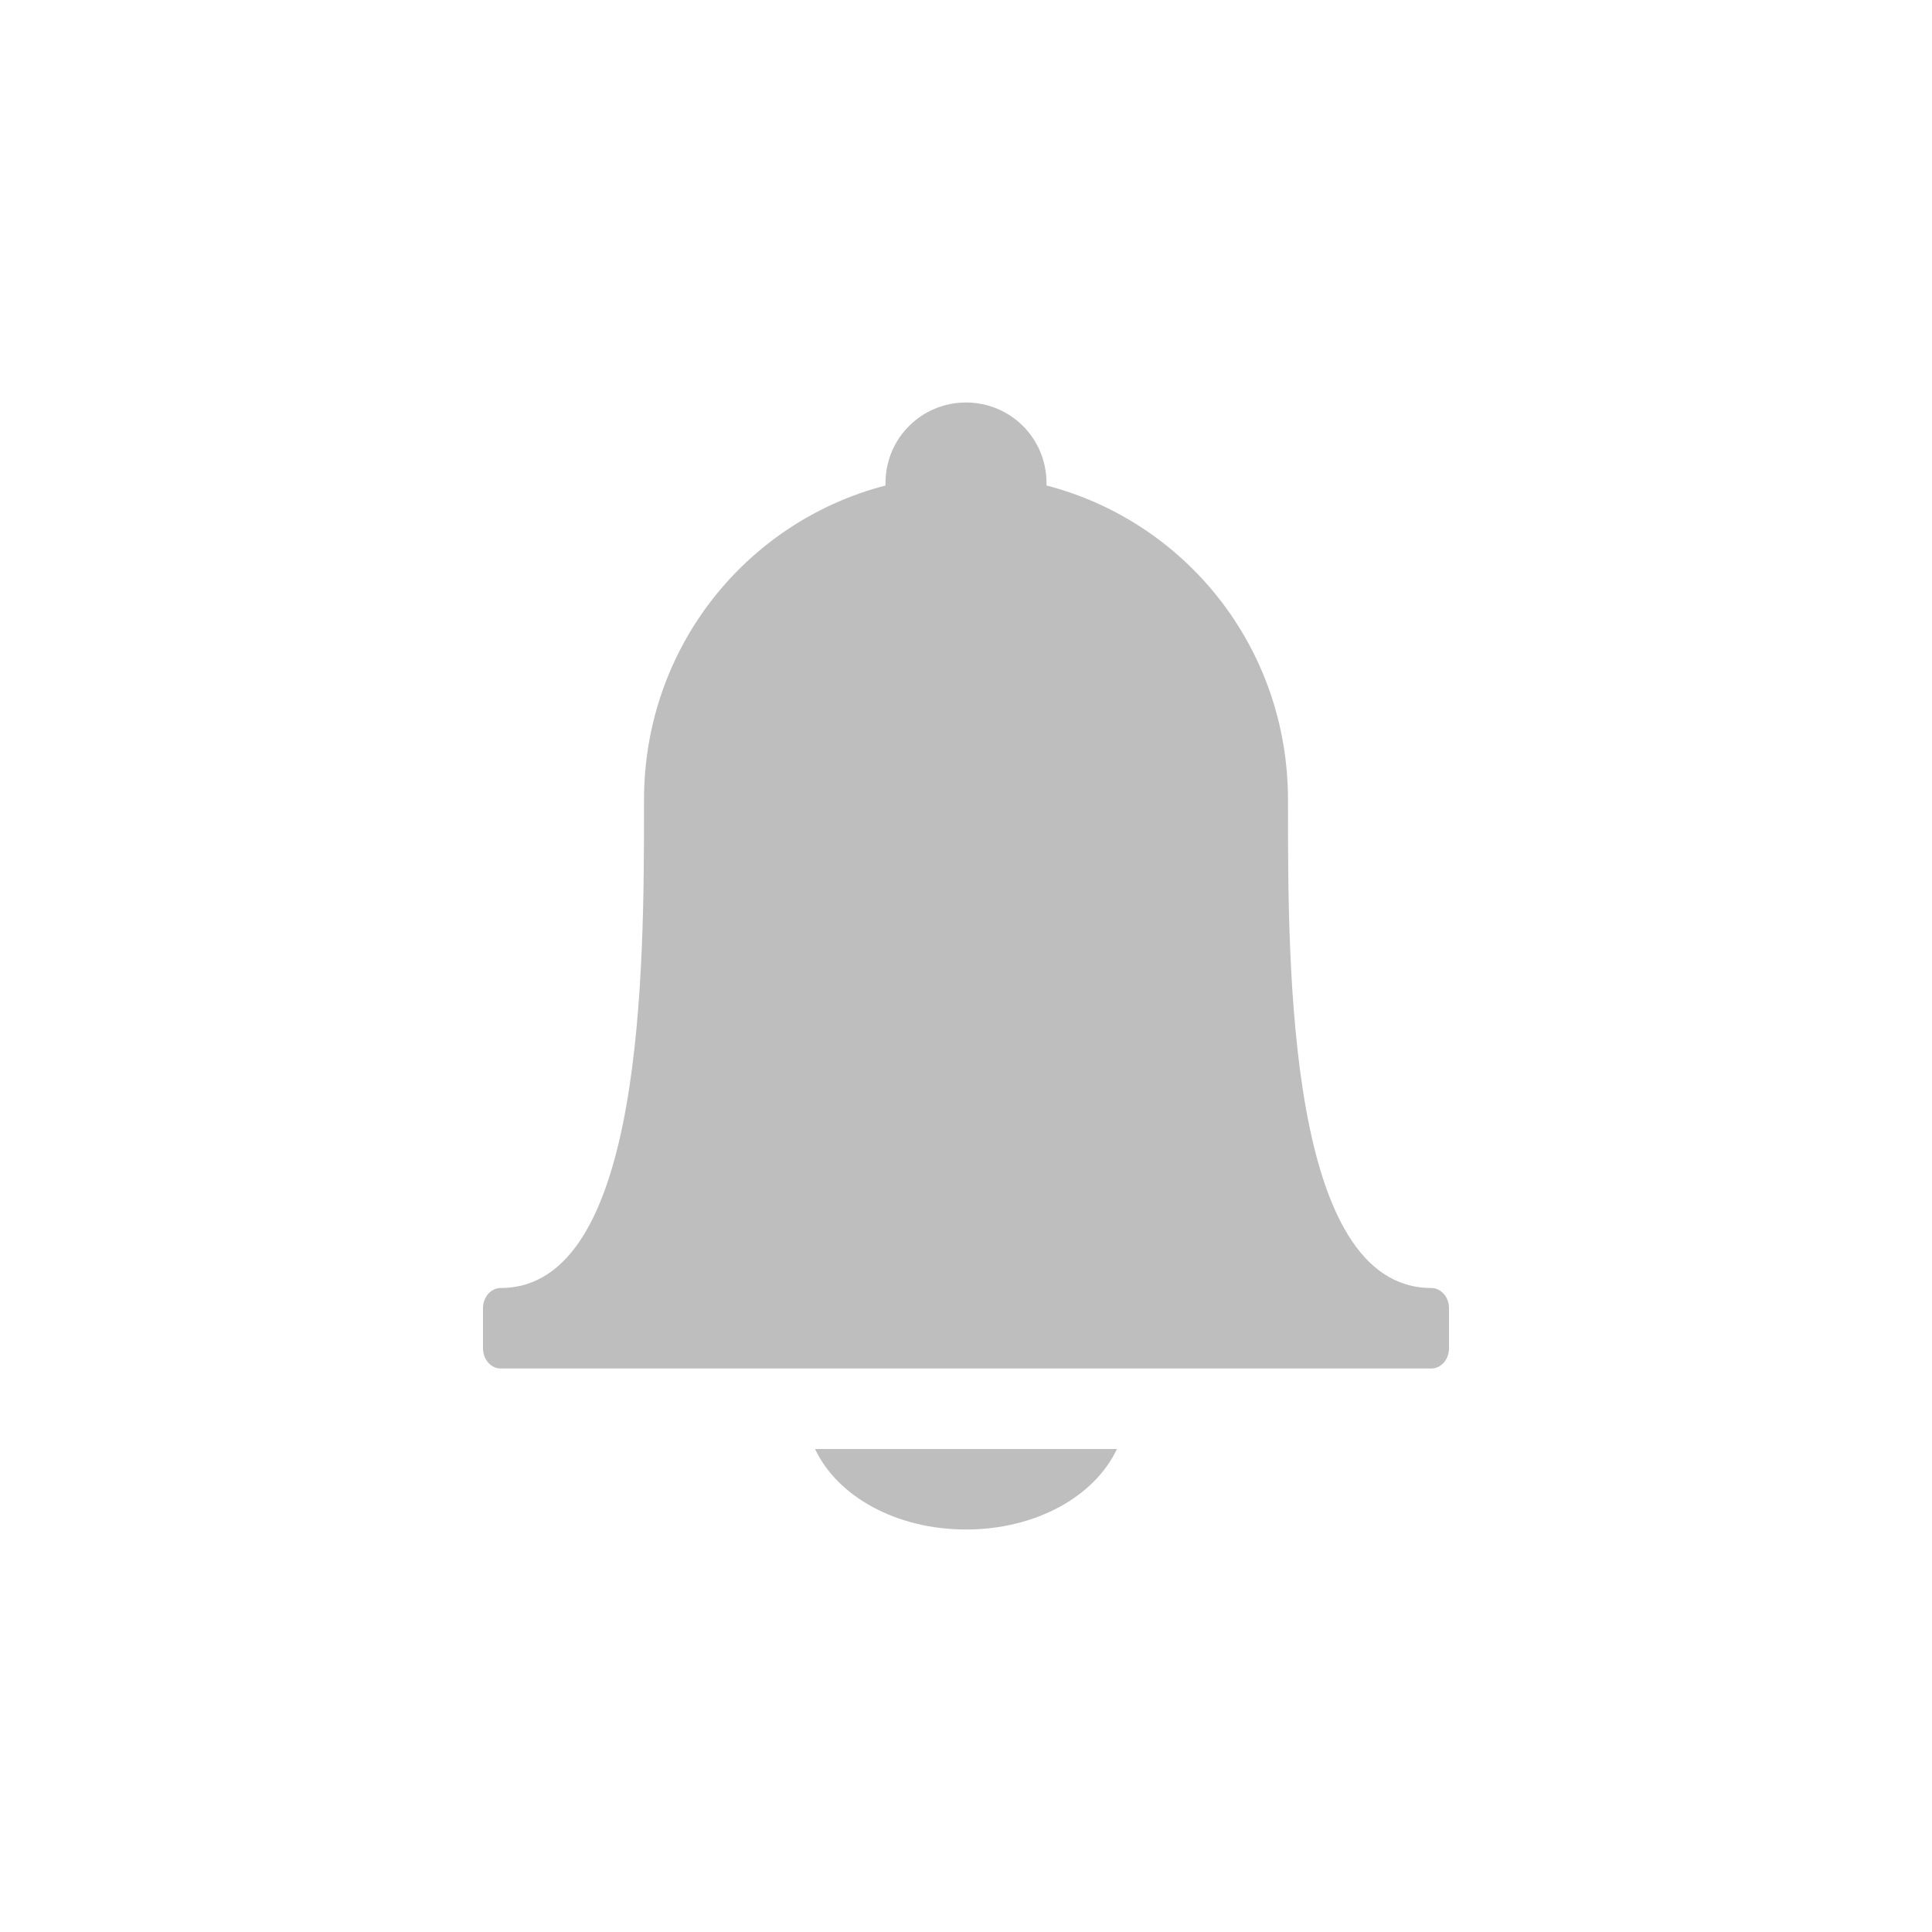
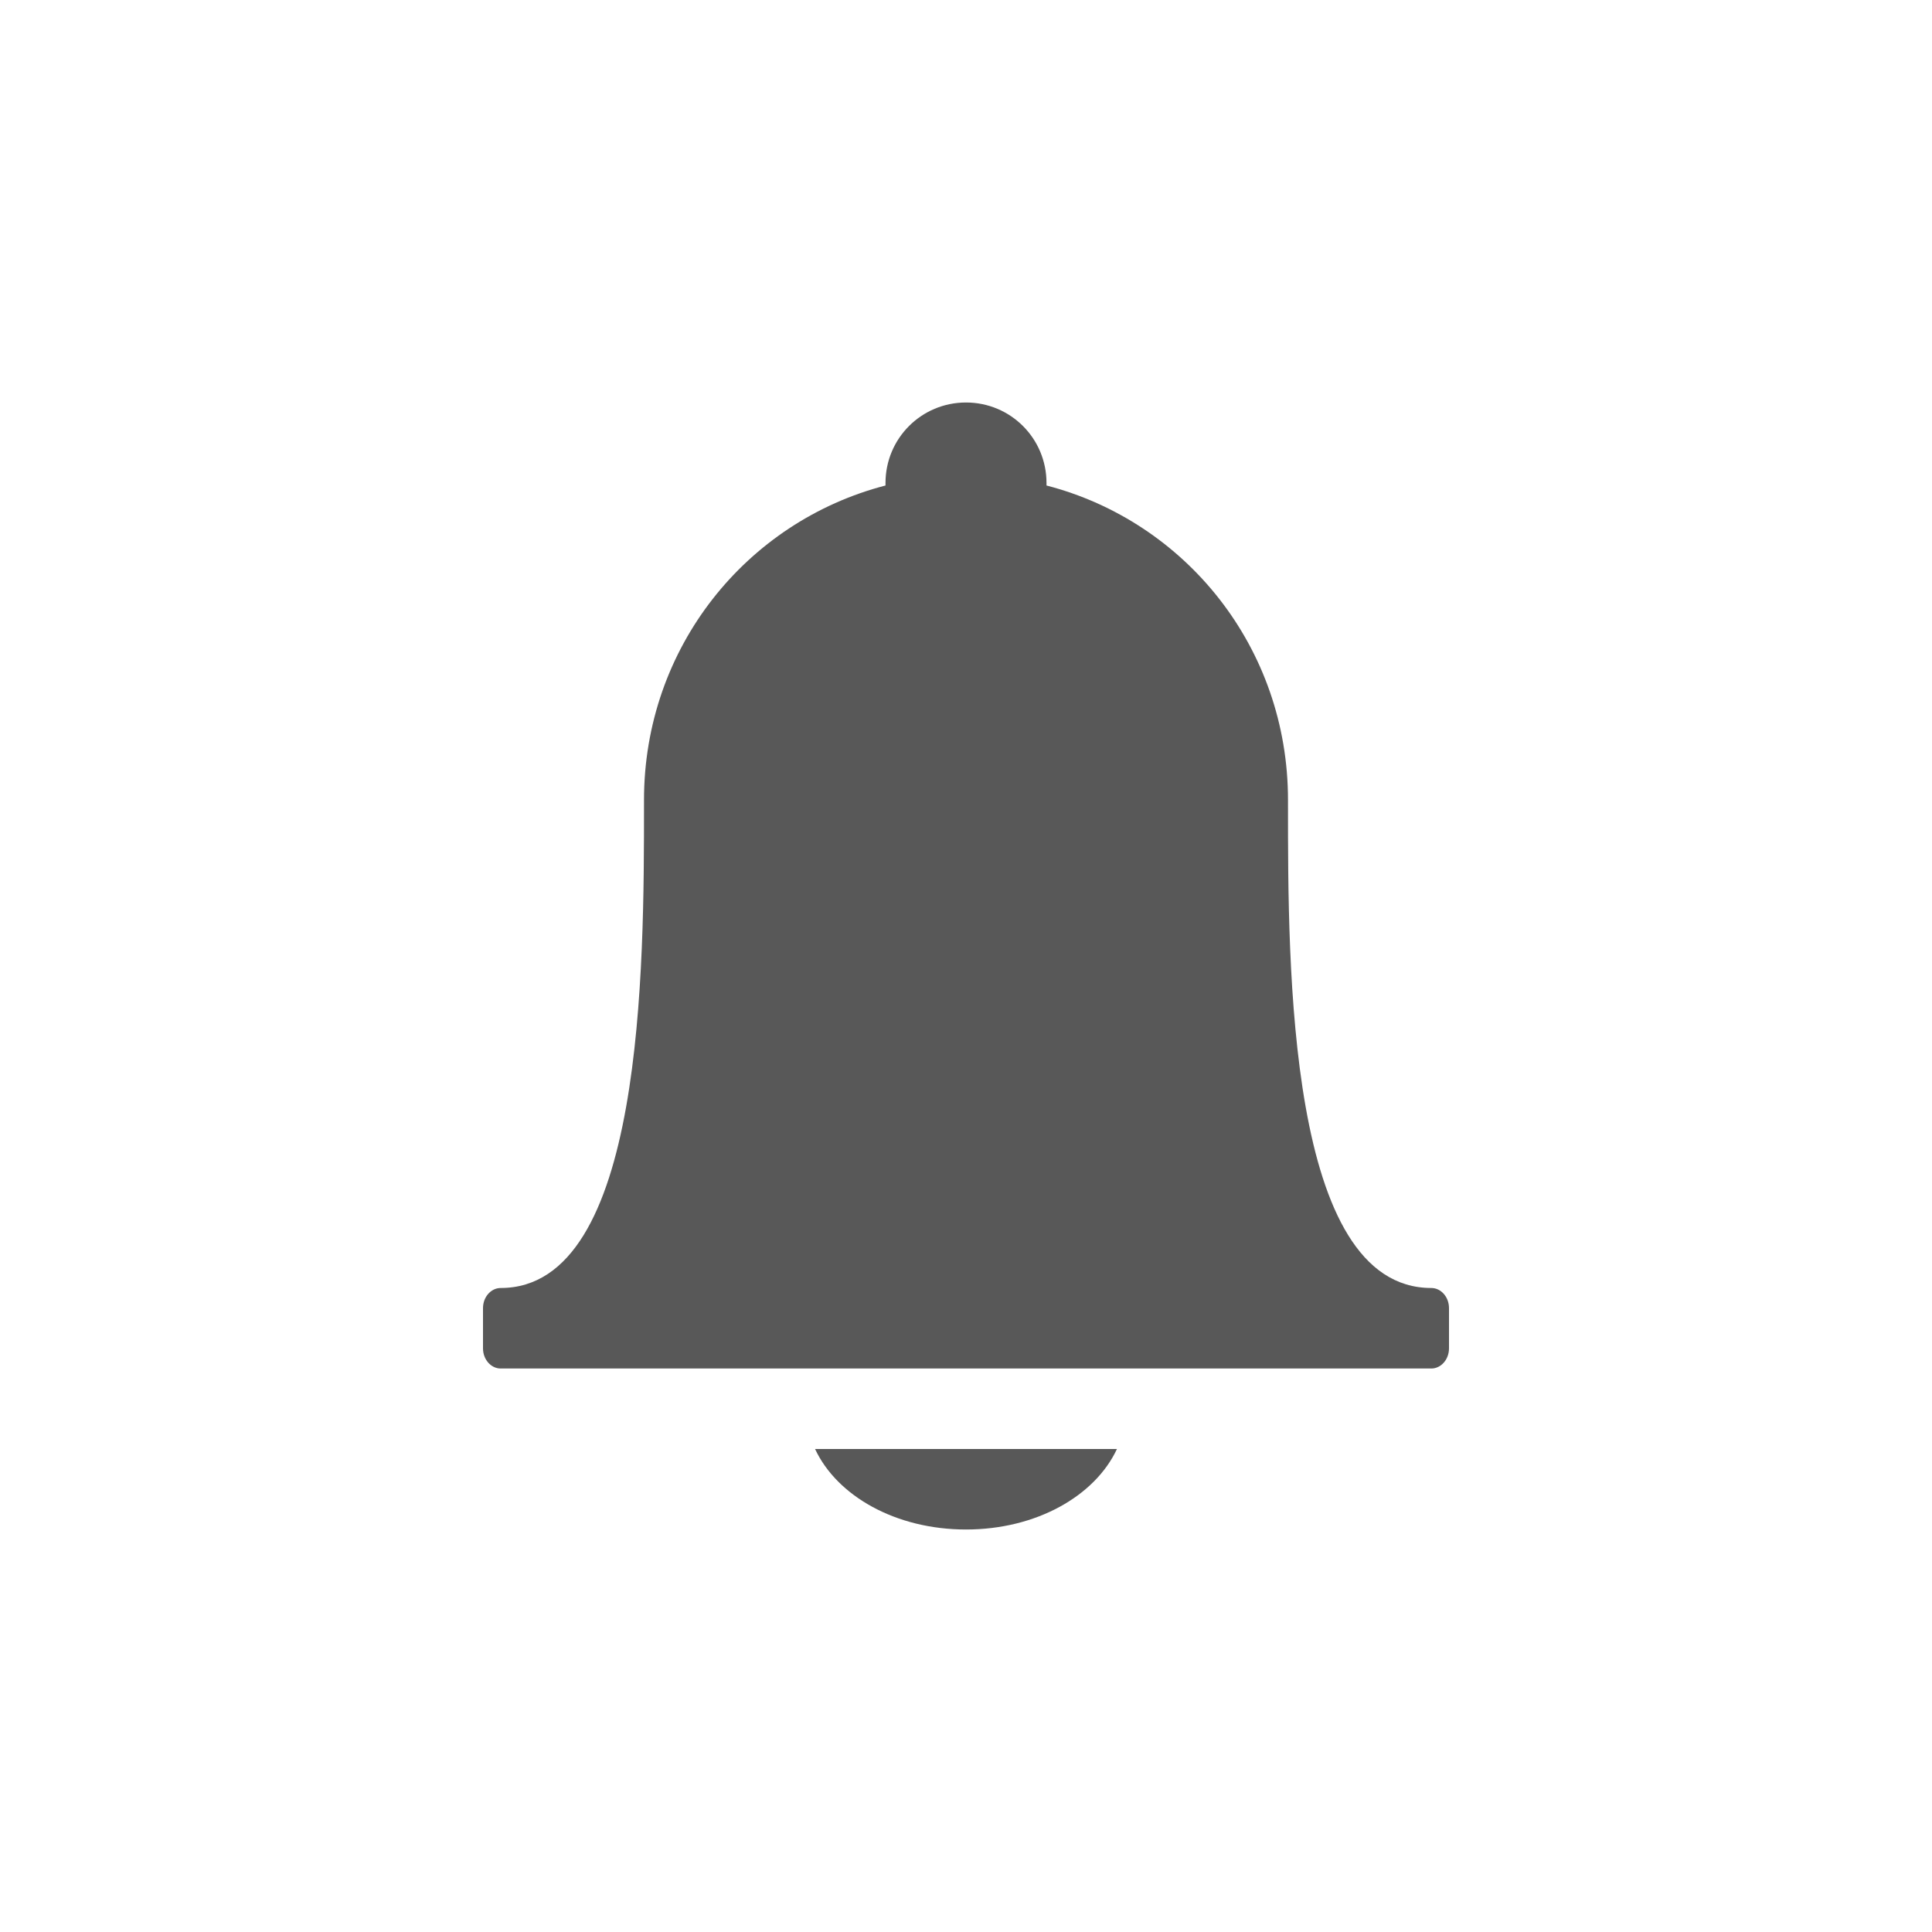
<svg xmlns="http://www.w3.org/2000/svg" version="1.0" width="24" height="24" id="svg3197" viewBox="0 0 24 24">
  <defs id="defs3199" />
-   <path d="m 12,5 c -0.554,0 -1,0.446 -1,1 0,0.011 -3.4e-4,0.02 0,0.031 C 9.272,6.479 8,8.044 8,9.938 8,9.959 8,9.979 8,10 8,12.005 8.001,16 6.219,16 6.1,16 6,16.111 6,16.25 v 0.5 C 6,16.889 6.1,17 6.219,17 H 8 16 17.781 C 17.9,17 18,16.889 18,16.75 v -0.5 C 18,16.111 17.9,16 17.781,16 15.992,16 16,12.005 16,10 16,9.979 16,9.959 16,9.938 16,8.044 14.728,6.479 13,6.031 13,6.02 13,6.011 13,6 13,5.446 12.554,5 12,5 Z m -1.875,13 c 0.273,0.584 1.002,1 1.875,1 0.873,0 1.602,-0.416 1.875,-1 z" id="rect3022" style="color:#bebebe;clip-rule:nonzero;display:inline;overflow:visible;visibility:visible;opacity:1;isolation:auto;mix-blend-mode:normal;color-interpolation:sRGB;color-interpolation-filters:linearRGB;solid-color:#000000;solid-opacity:1;fill:#bebebe;fill-opacity:1;fill-rule:nonzero;stroke:none;stroke-width:1;stroke-linecap:butt;stroke-linejoin:miter;stroke-miterlimit:4;stroke-dasharray:none;stroke-dashoffset:0;stroke-opacity:1;marker:none;color-rendering:auto;image-rendering:auto;shape-rendering:auto;text-rendering:auto;enable-background:accumulate" />
+   <path d="m 12,5 c -0.554,0 -1,0.446 -1,1 0,0.011 -3.4e-4,0.02 0,0.031 C 9.272,6.479 8,8.044 8,9.938 8,9.959 8,9.979 8,10 8,12.005 8.001,16 6.219,16 6.1,16 6,16.111 6,16.25 v 0.5 C 6,16.889 6.1,17 6.219,17 H 8 16 17.781 C 17.9,17 18,16.889 18,16.75 v -0.5 C 18,16.111 17.9,16 17.781,16 15.992,16 16,12.005 16,10 16,9.979 16,9.959 16,9.938 16,8.044 14.728,6.479 13,6.031 13,6.02 13,6.011 13,6 13,5.446 12.554,5 12,5 Z m -1.875,13 c 0.273,0.584 1.002,1 1.875,1 0.873,0 1.602,-0.416 1.875,-1 z" id="rect3022" style="color:#bebebe;clip-rule:nonzero;display:inline;overflow:visible;visibility:visible;opacity:1;isolation:auto;mix-blend-mode:normal;color-interpolation:sRGB;color-interpolation-filters:linearRGB;solid-color:#000000;solid-opacity:1;fill:#585858;fill-opacity:1;fill-rule:nonzero;stroke:none;stroke-width:1;stroke-linecap:butt;stroke-linejoin:miter;stroke-miterlimit:4;stroke-dasharray:none;stroke-dashoffset:0;stroke-opacity:1;marker:none;color-rendering:auto;image-rendering:auto;shape-rendering:auto;text-rendering:auto;enable-background:accumulate" />
</svg>
